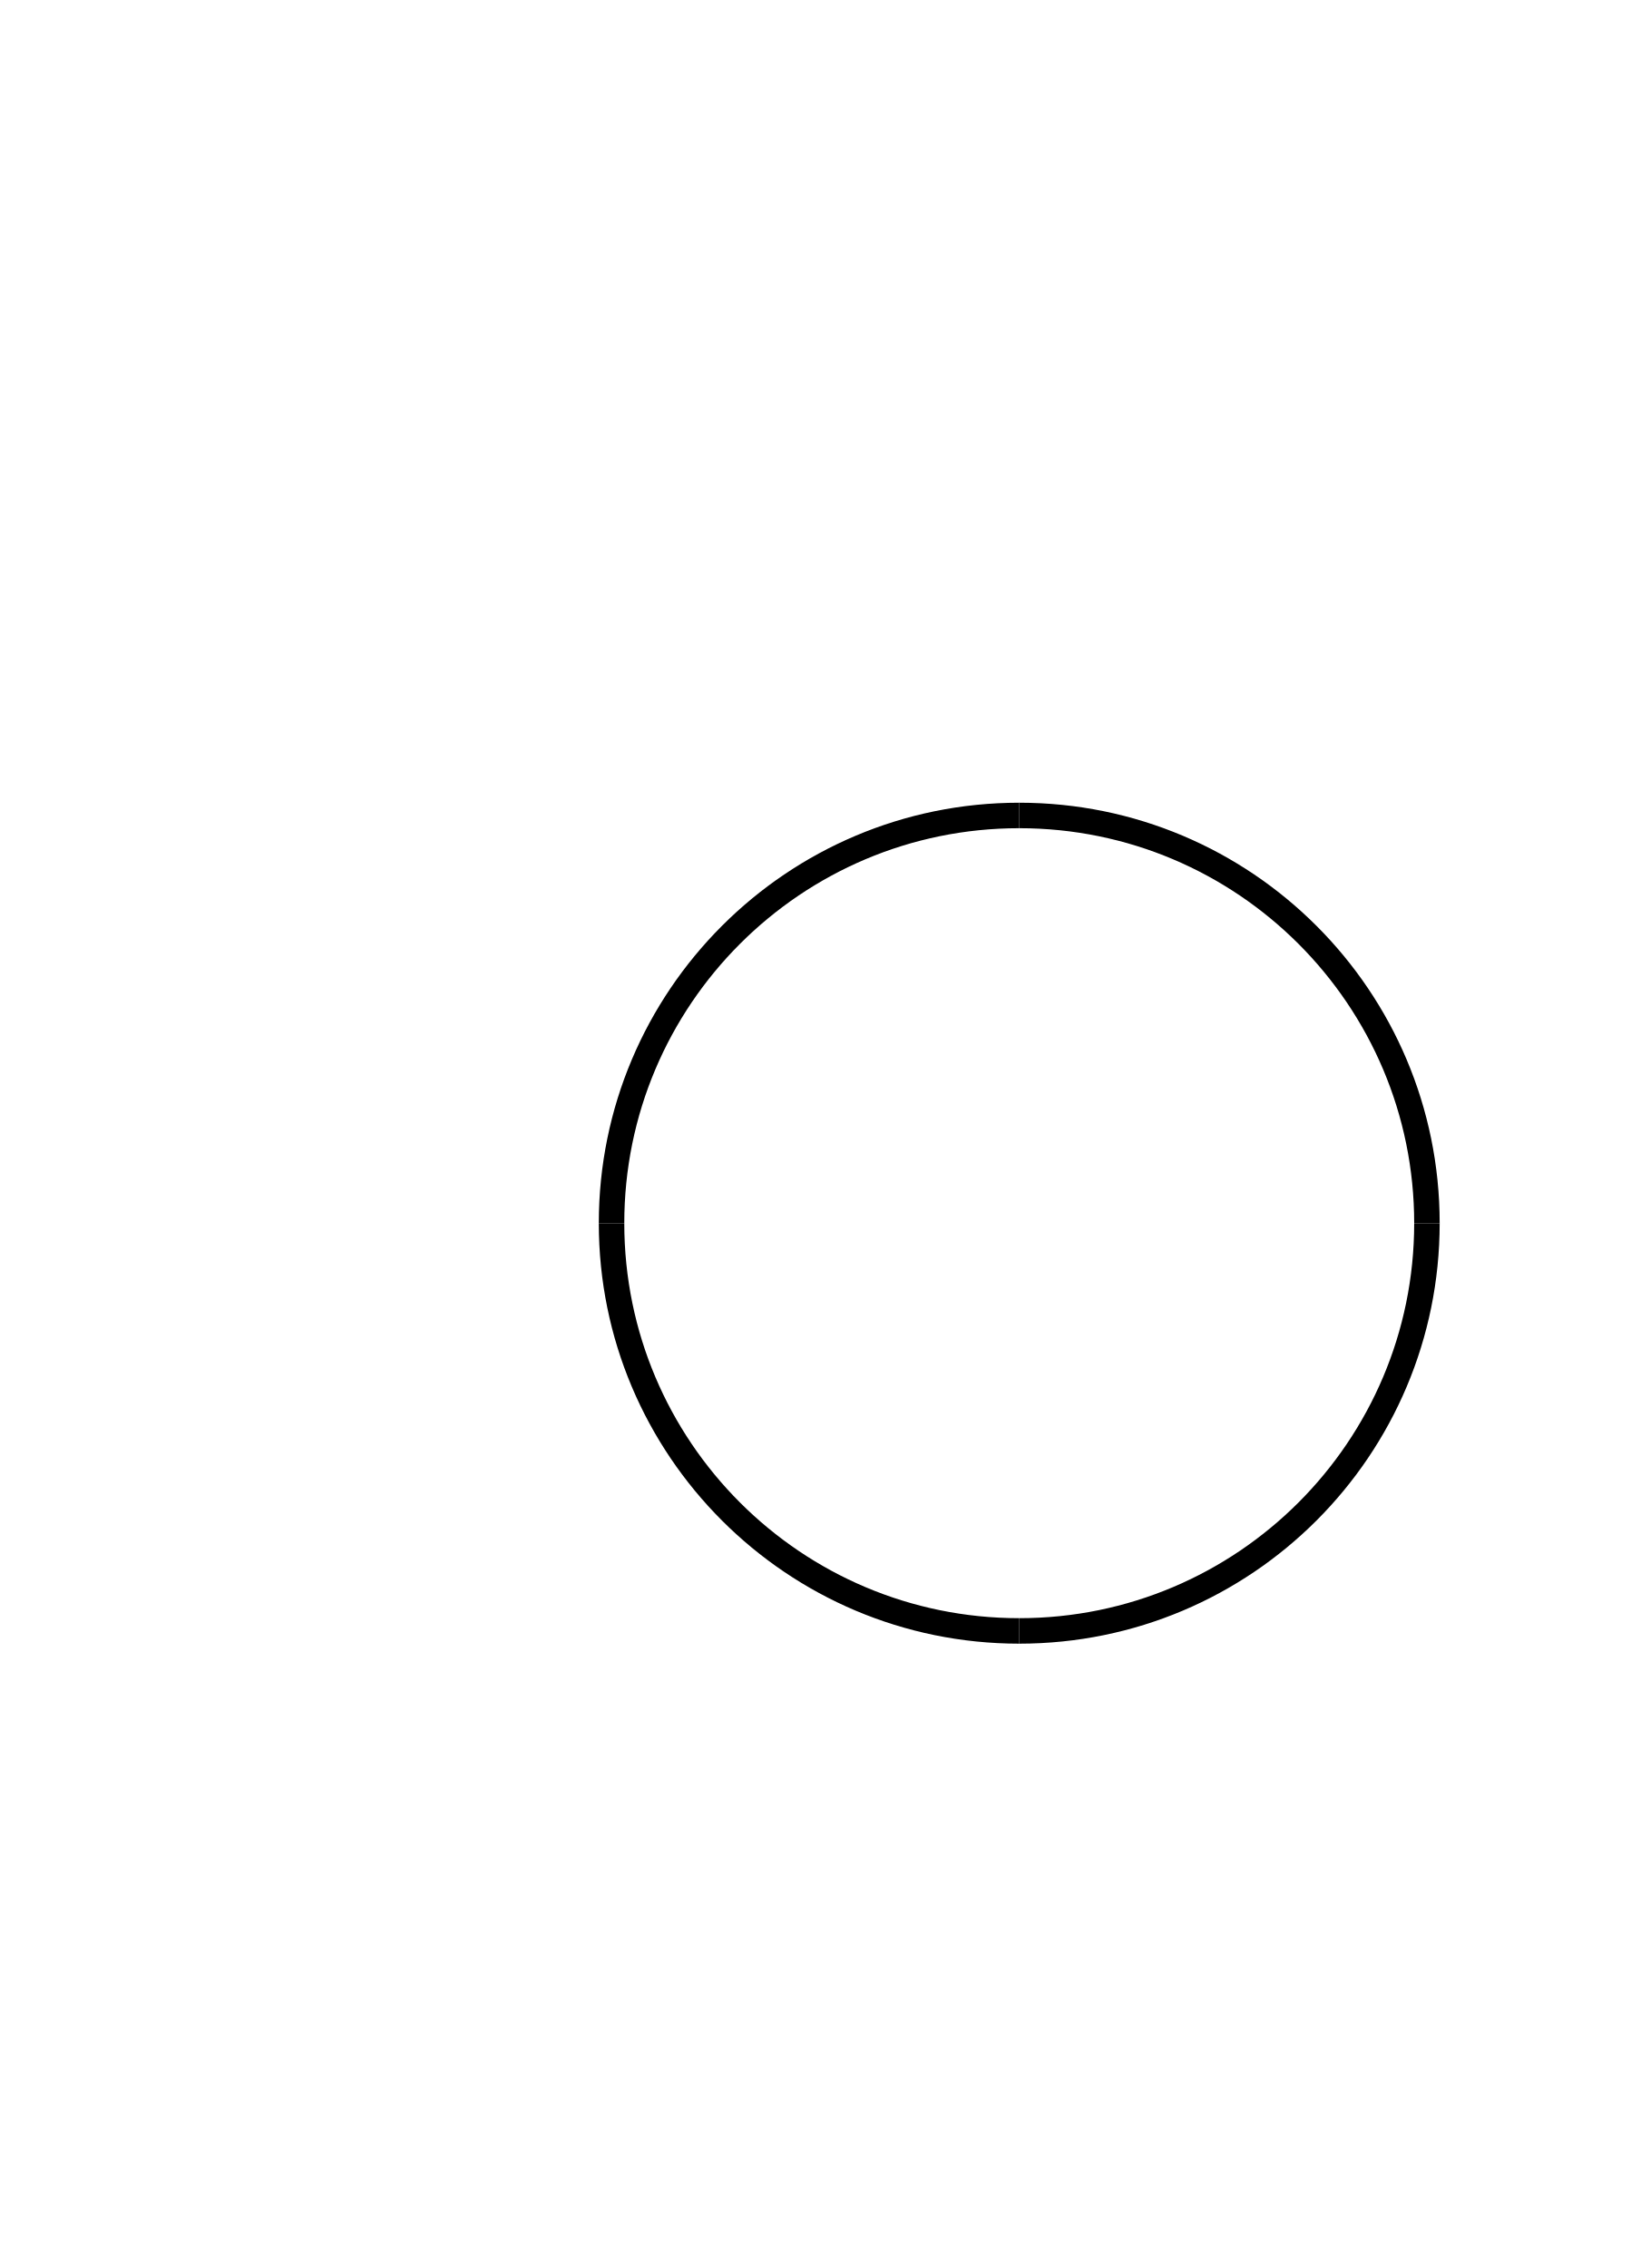
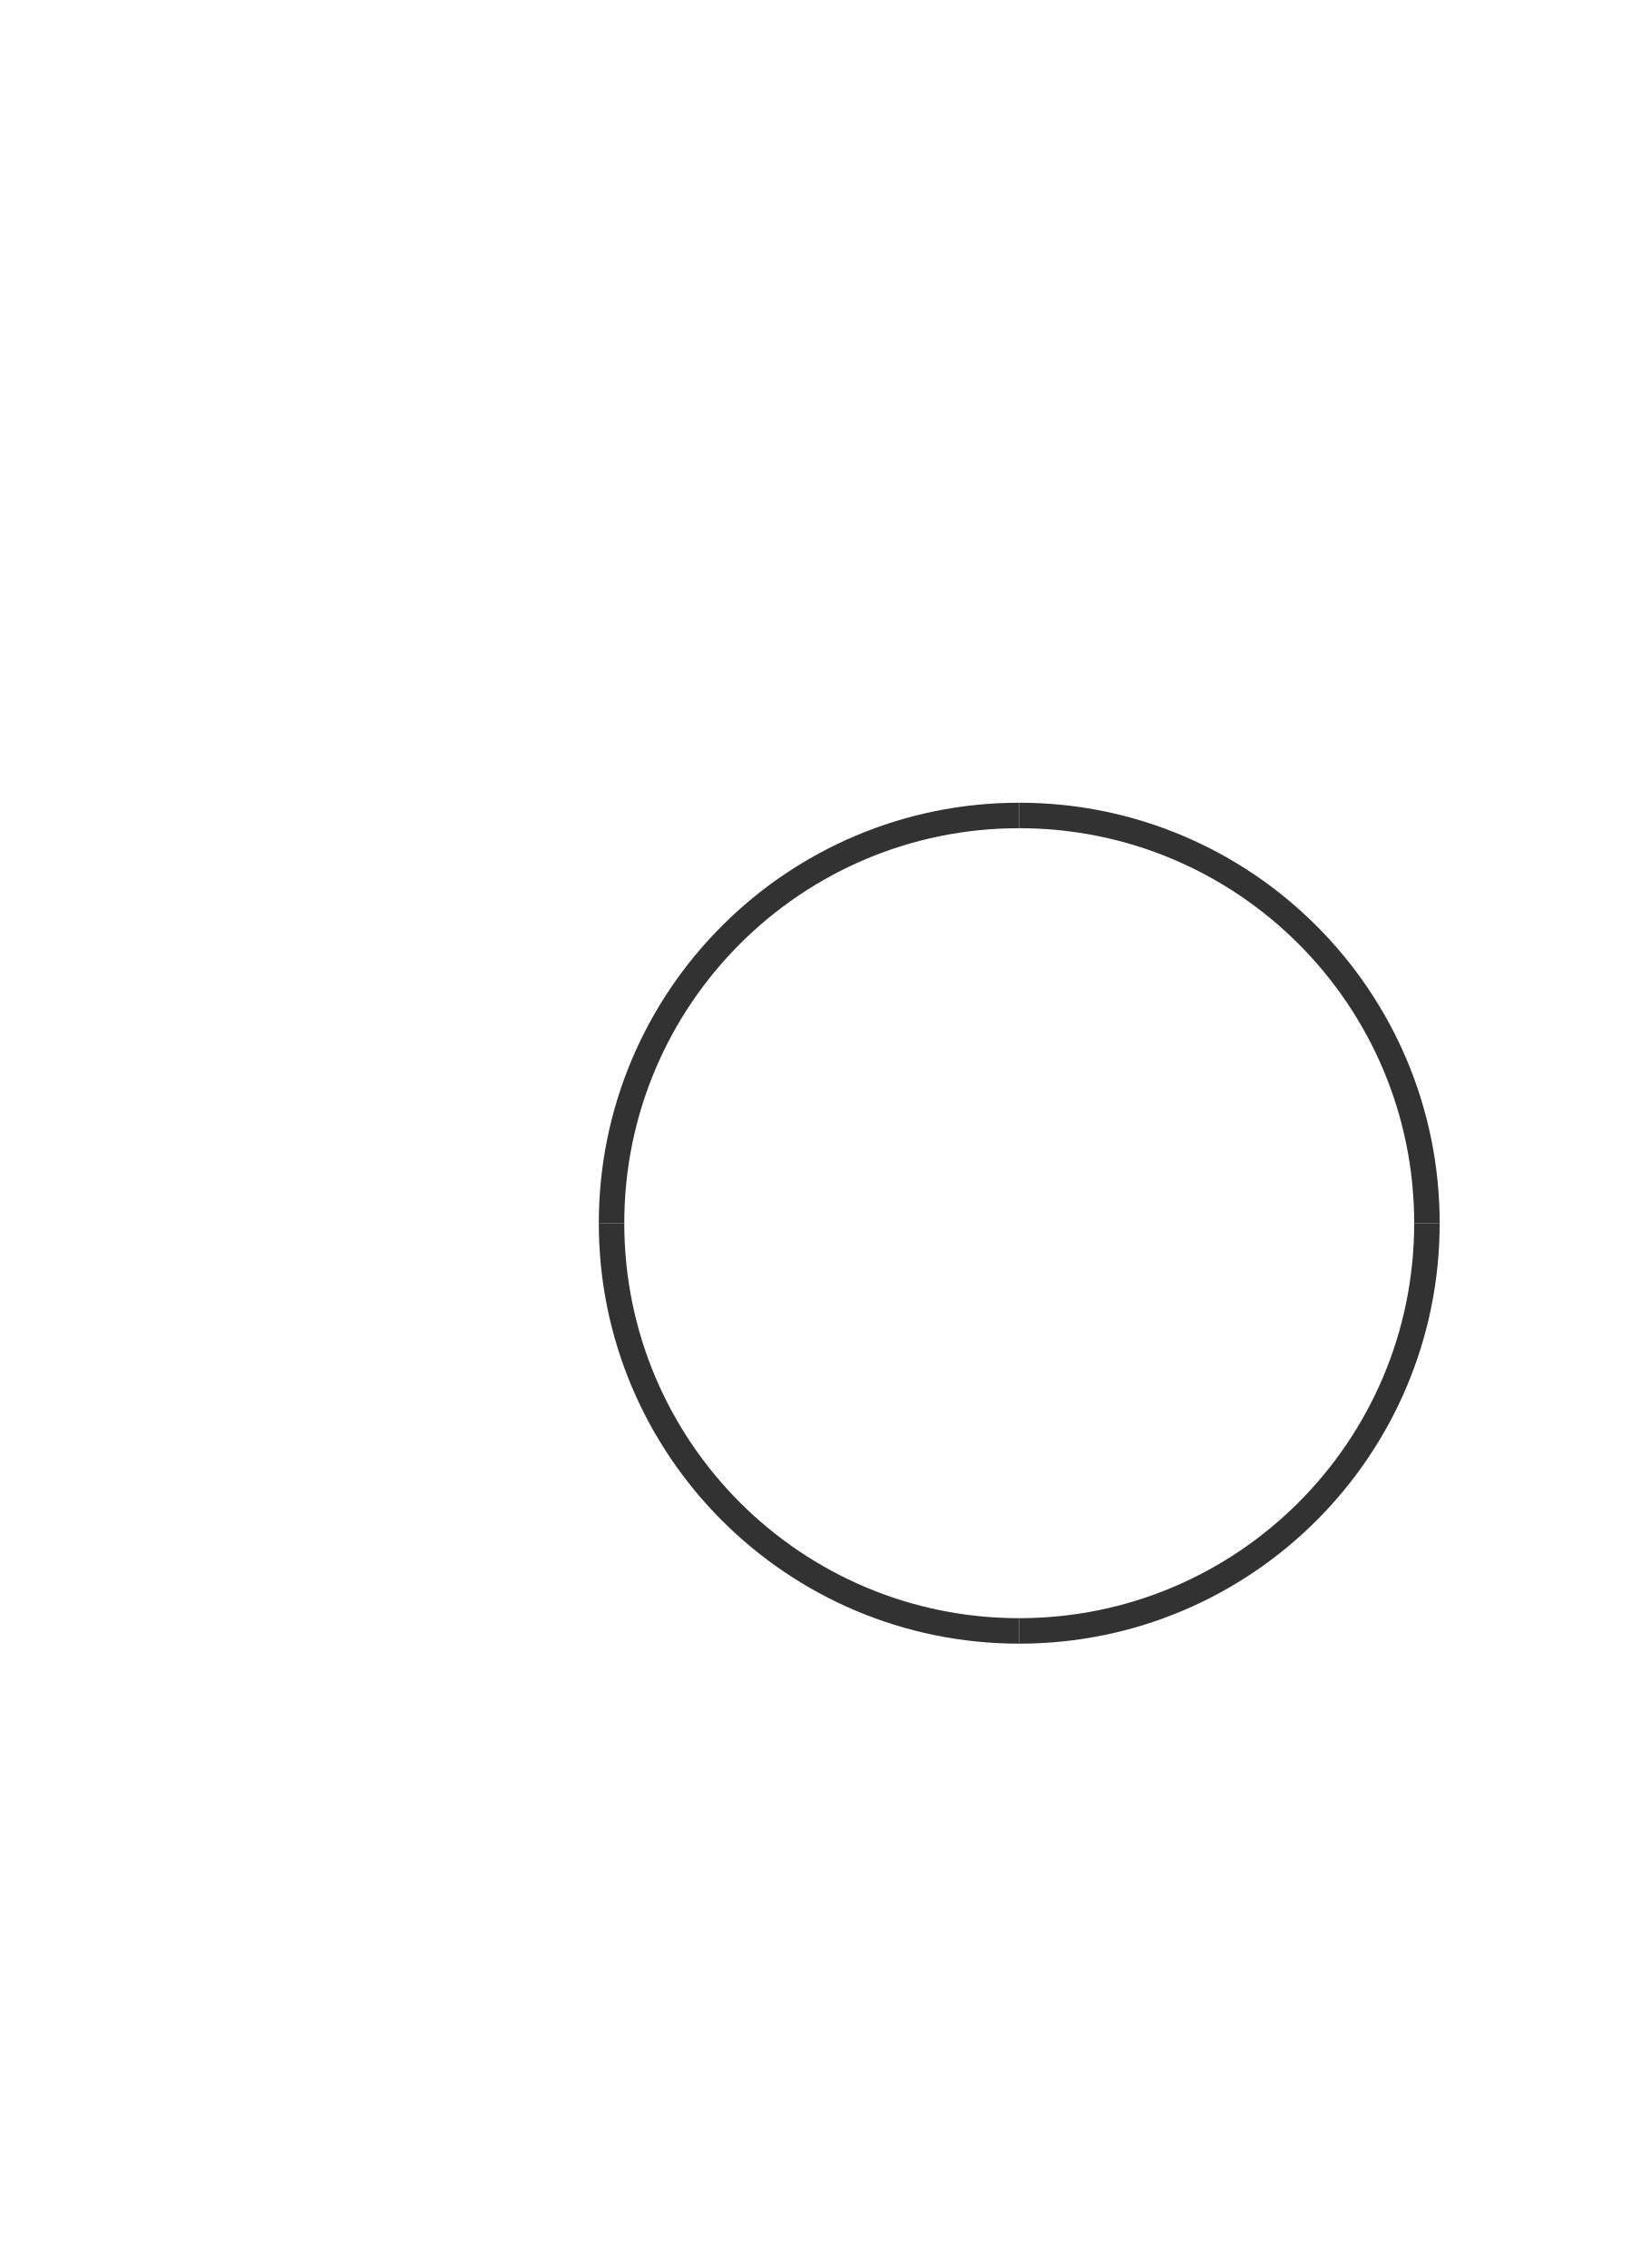
- <svg xmlns="http://www.w3.org/2000/svg" class="diagram" version="1.1" height="89" width="64">
+ <svg xmlns="http://www.w3.org/2000/svg" class="diagram" version="1.1" height="89" width="64" font-family="Menlo,Lucida Console,monospace">
+   <style type="text/css">
+      svg { color: #323232; }
+    @media (prefers-color-scheme: dark) {
+      svg { color: #C8C8C8; }
+ </style>
  <g transform="translate(8,16)">
    <path d="M 32,16 A 16,16 0 0,0 16,32" fill="none" stroke="currentColor" />
    <path d="M 32,16 A 16,16 0 0,1 48,32" fill="none" stroke="currentColor" />
    <path d="M 16,32 A 16,16 0 0,0 32,48" fill="none" stroke="currentColor" />
    <path d="M 48,32 A 16,16 0 0,1 32,48" fill="none" stroke="currentColor" />
  </g>
</svg>
